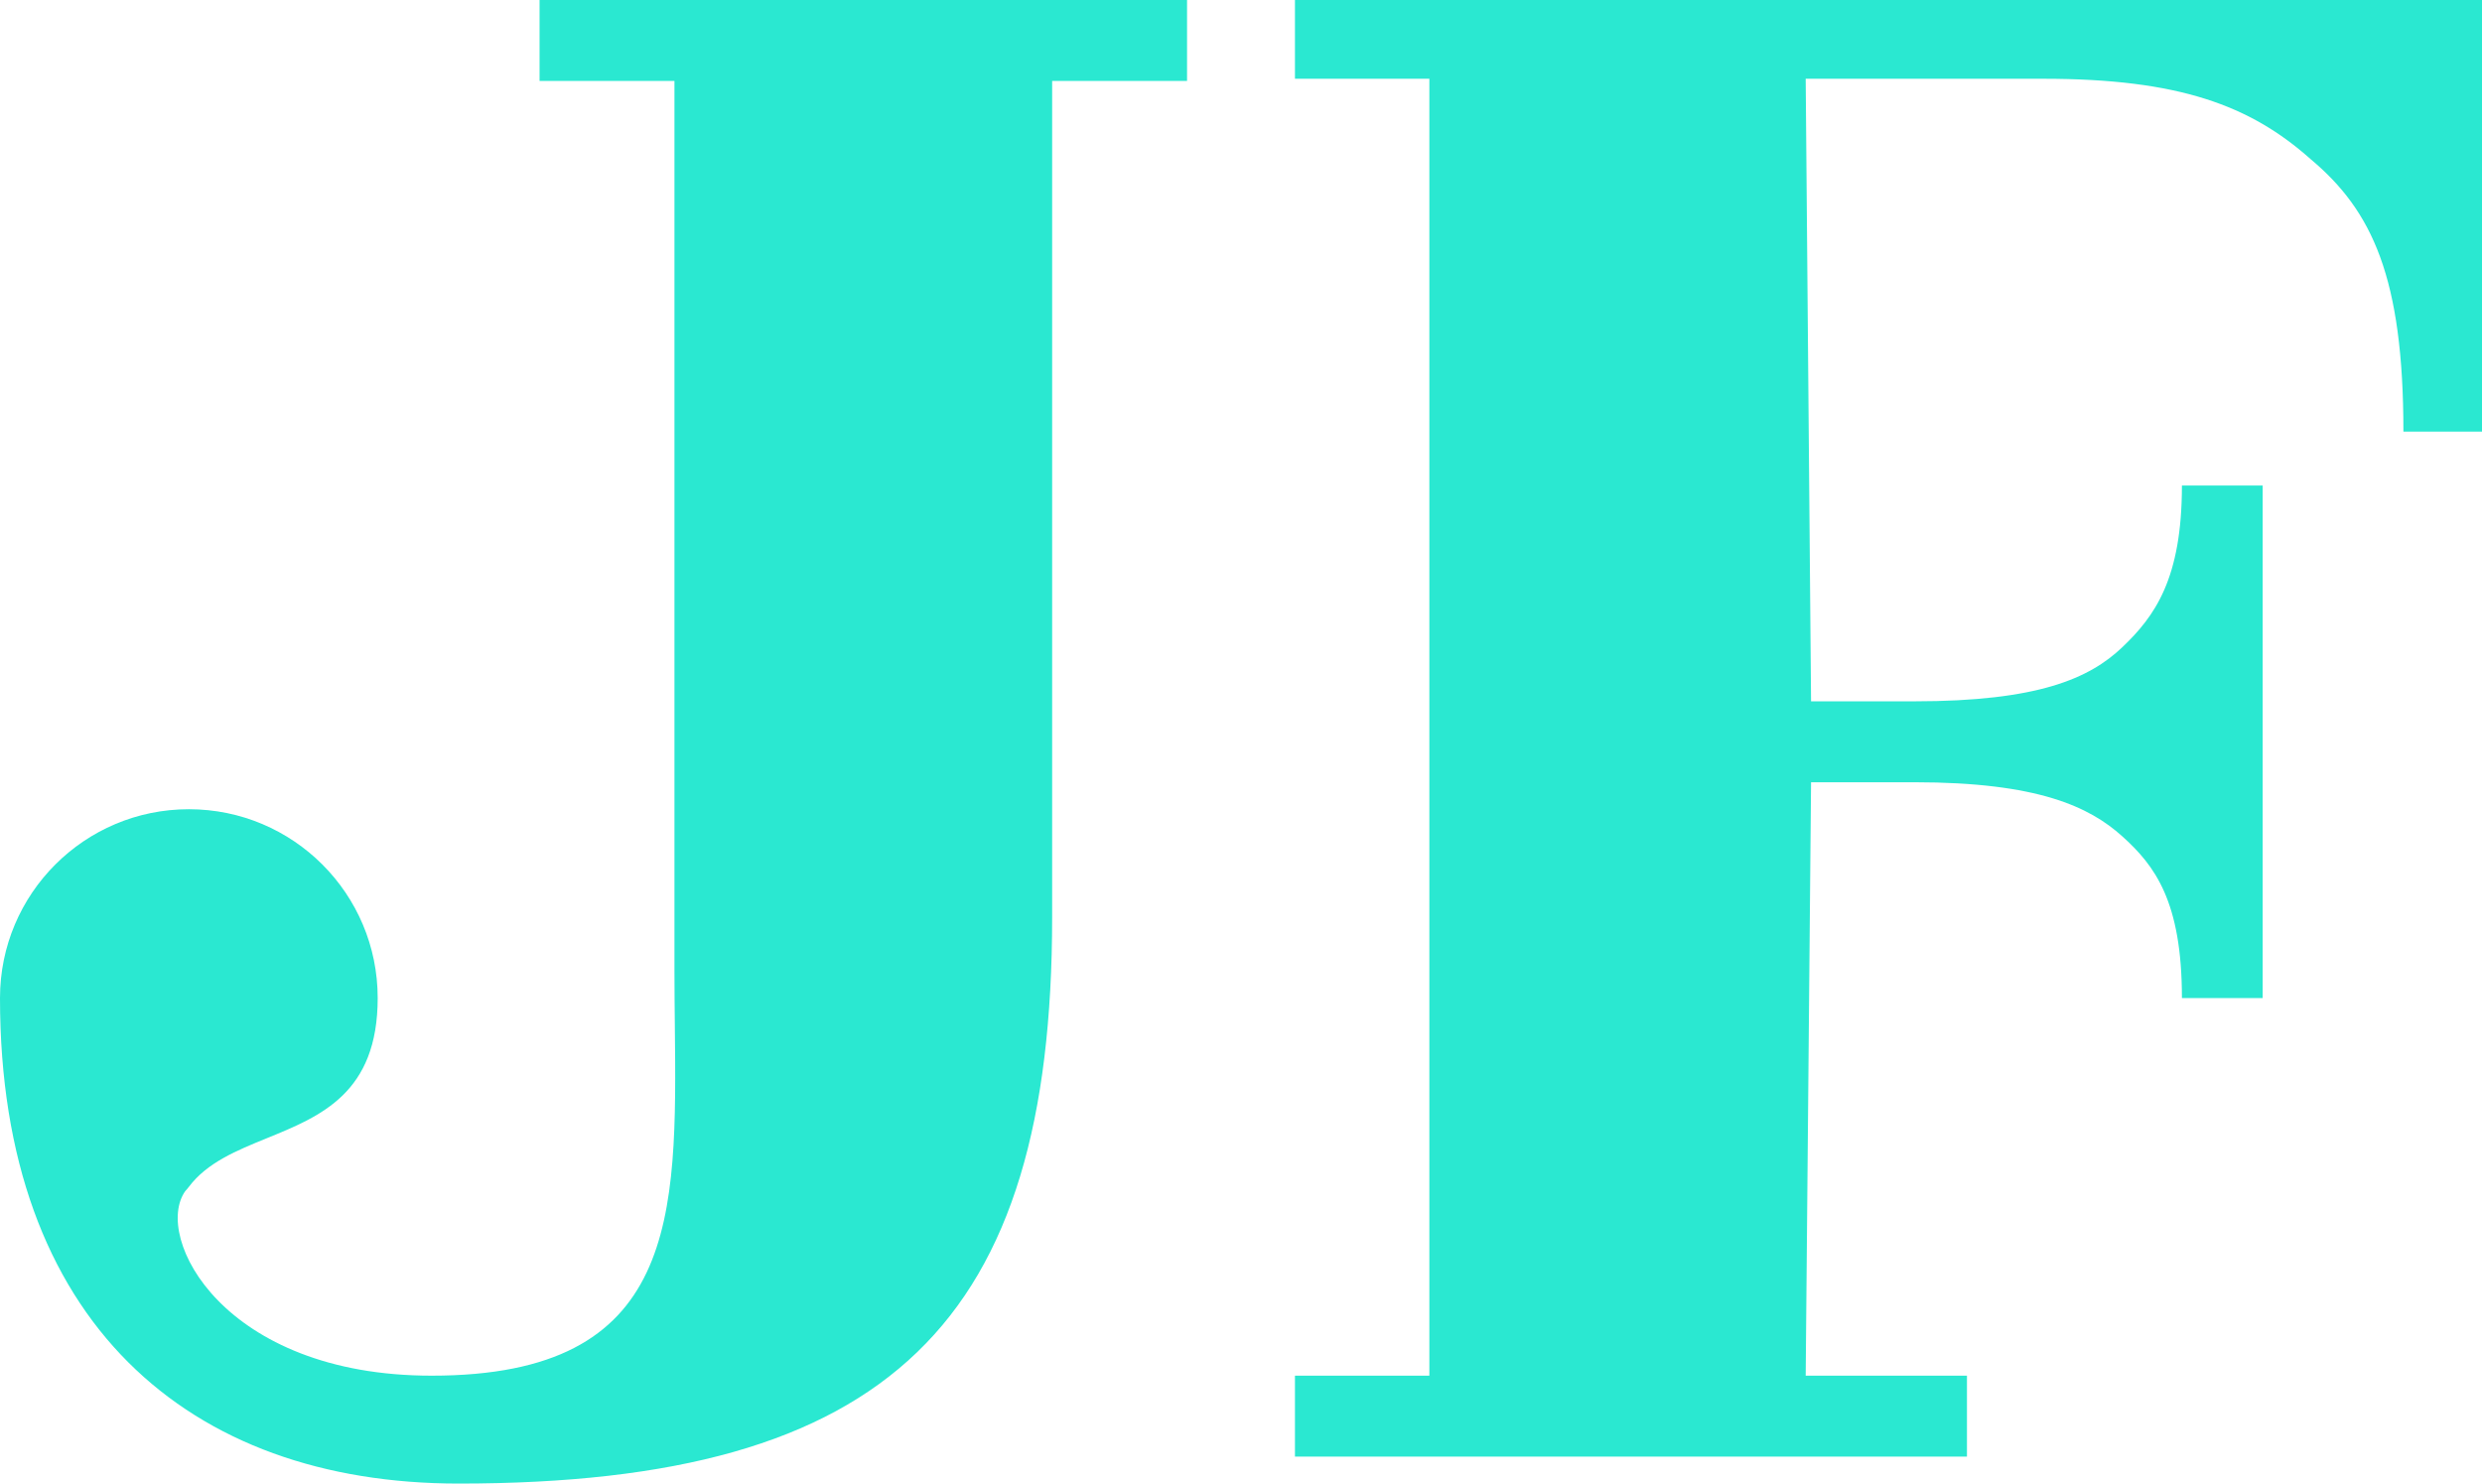
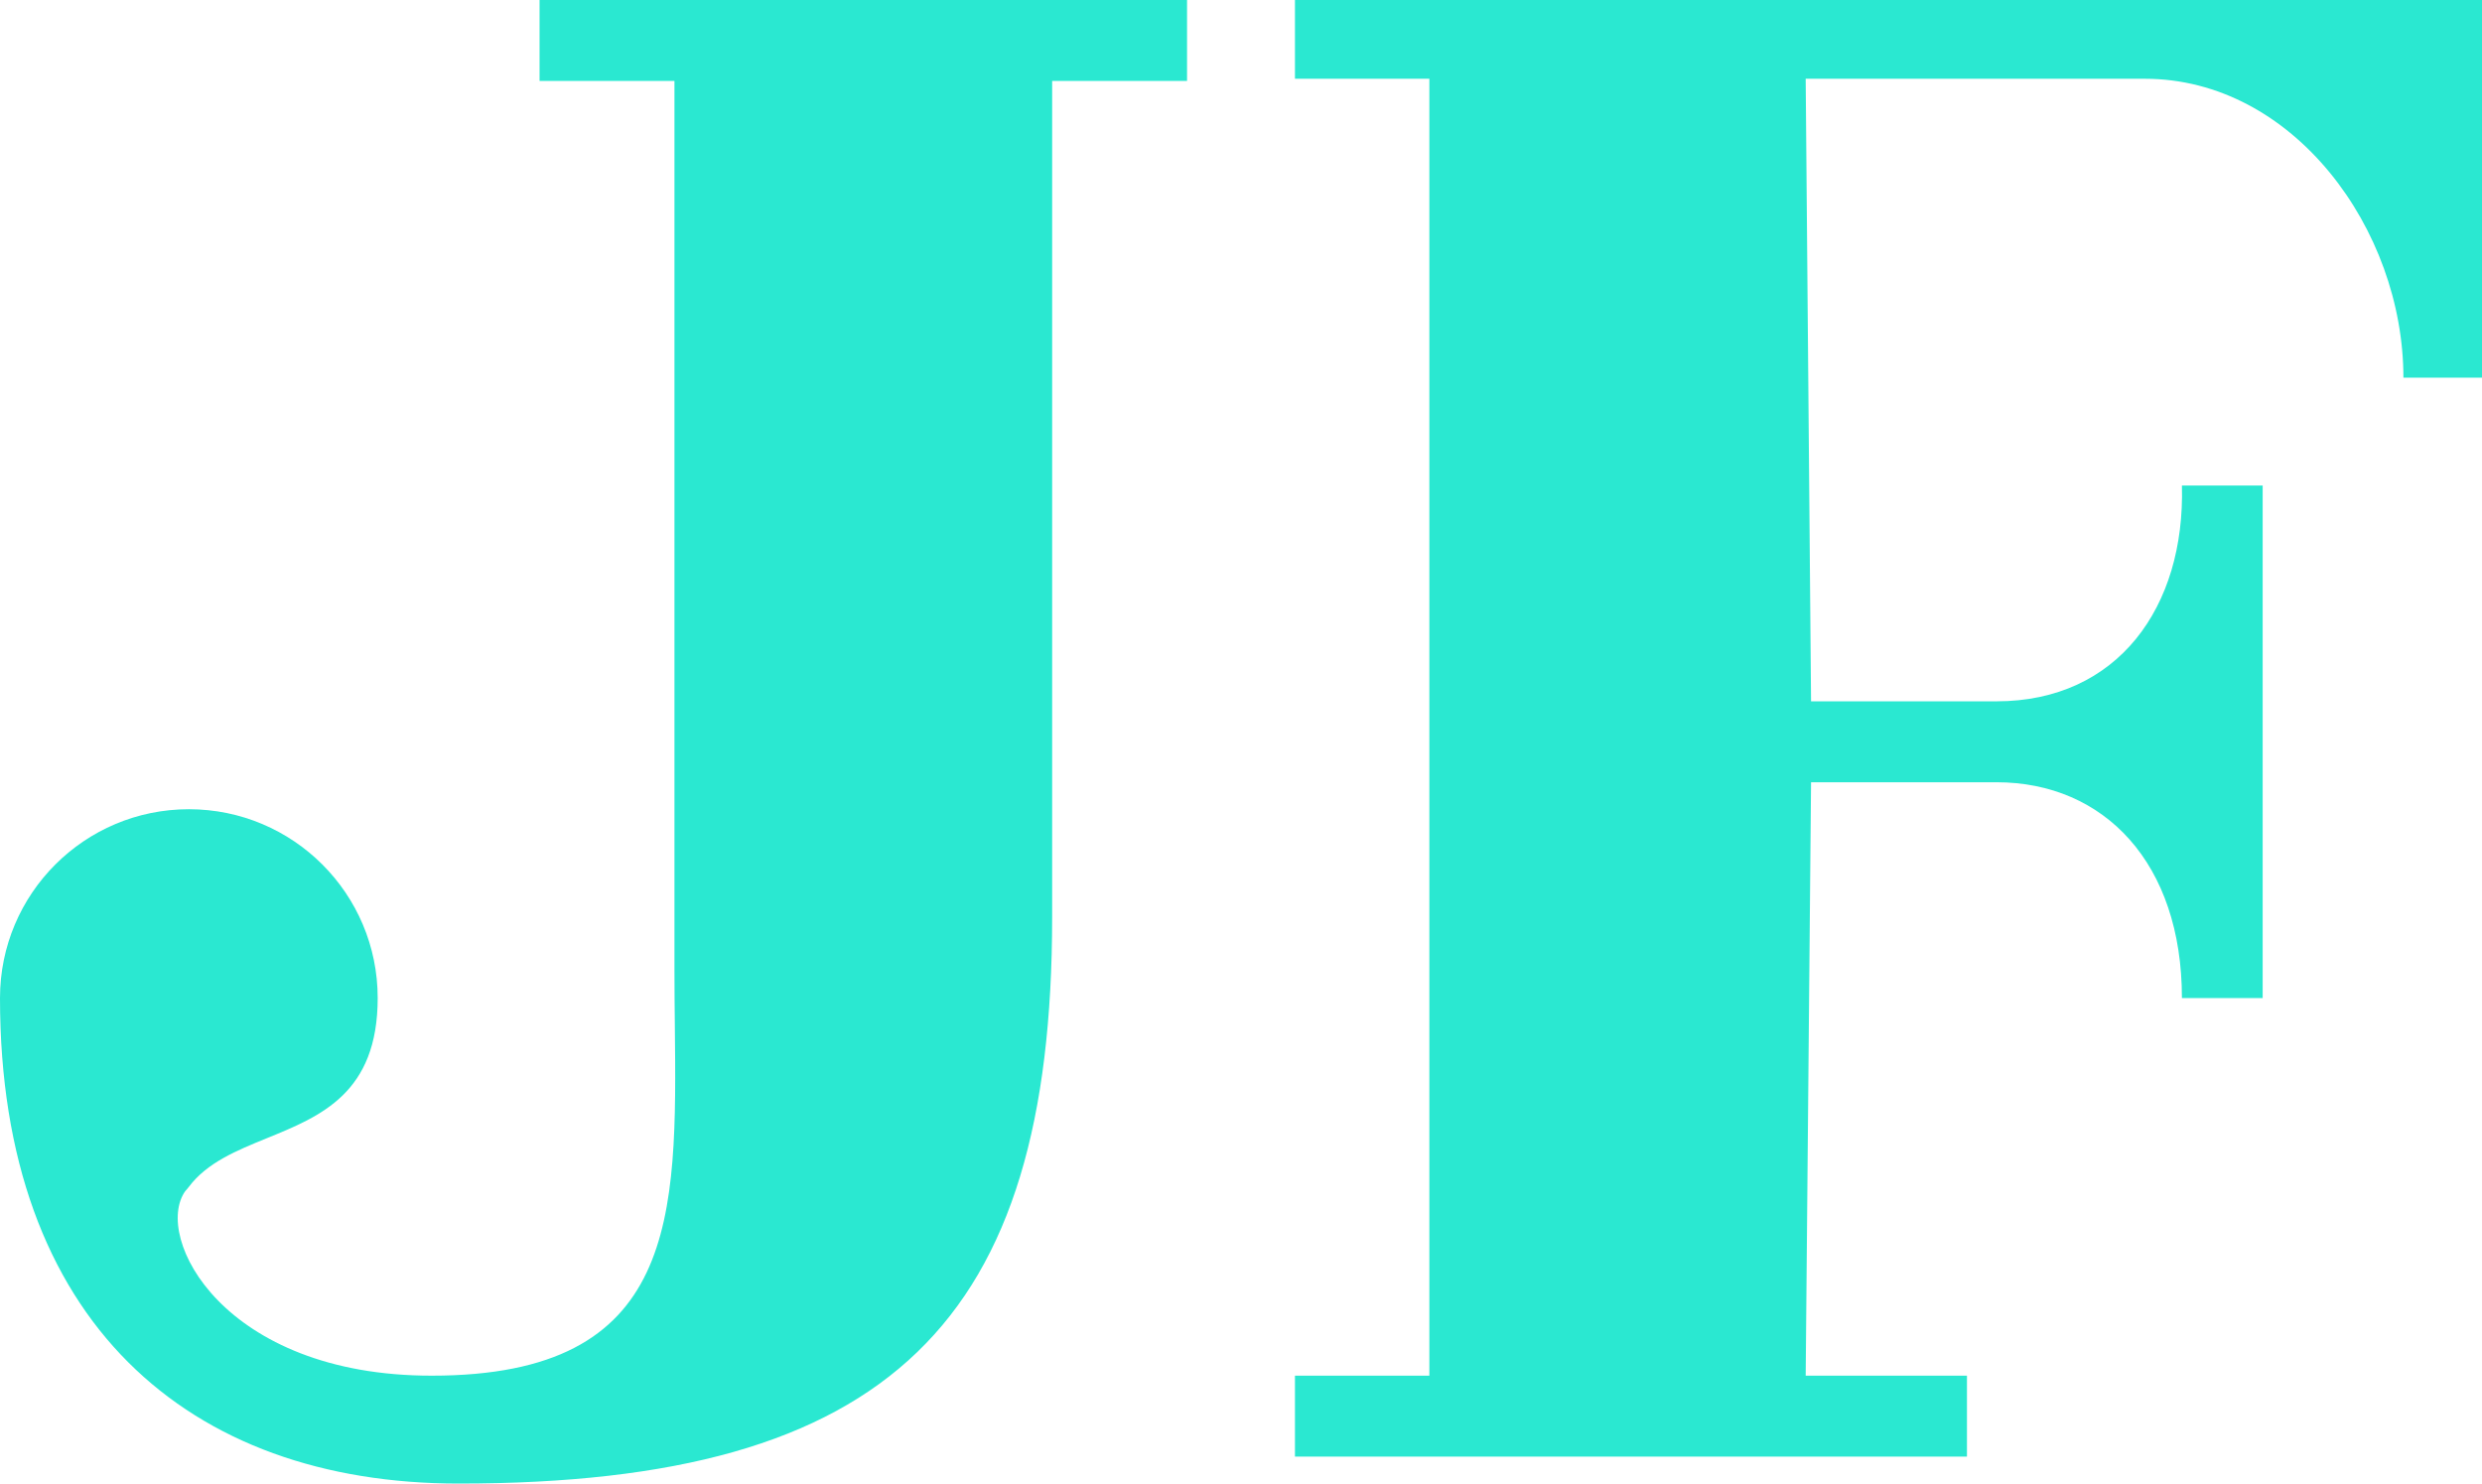
<svg xmlns="http://www.w3.org/2000/svg" xmlns:xlink="http://www.w3.org/1999/xlink" width="368" height="220" viewBox="0 0 368 220" version="1.1">
  <g id="Canvas" transform="matrix(4 0 0 4 -5736 -216)">
    <g id="Logo">
      <use xlink:href="#path0_fill" transform="translate(1434 54)" fill="#2AE8D1" />
    </g>
  </g>
  <defs>
-     <path id="path0_fill" fill-rule="evenodd" d="M 20 3L 25 3L 25 36C 25 36.677 25.007 37.347 25.014 38.005L 25.014 38.007C 25.09 45.135 25.153 51 16 51C 8.261 51 5.669 45.853 6.866 44.159C 6.912 44.11 6.957 44.057 7 44C 7.674 43.101 8.769 42.654 9.895 42.195C 11.899 41.378 14 40.522 14 37C 14 33.134 10.866 30 7 30C 3.134 30 0 33.134 0 37C 0 49 7 55 17 55C 33 55 39 49 39 34L 39 3L 44 3L 44 0L 20 0L 20 3ZM 92 16L 92 0L 48 0L 48 2.92L 52.982 2.92L 52.982 51L 48 51L 48 54L 72.909 54L 72.909 51L 66.931 51L 67.13 29L 70.957 29C 75.548 29 77.449 29.912 78.661 31C 79.872 32.088 80.877 33.416 80.877 37L 83.87 37L 83.87 18L 80.877 18C 80.877 21.456 79.872 22.848 78.661 24C 77.449 25.152 75.548 26 70.957 26L 67.13 26L 66.931 2.92L 75.739 2.92C 80.777 2.92 83.412 3.912 85.643 5.896C 87.939 7.816 89.087 10.304 89.087 16L 92 16Z" />
+     <path id="path0_fill" fill-rule="evenodd" d="M 20 3L 25 3L 25 36C 25 36.677 25.007 37.347 25.014 38.005L 25.014 38.007C 25.09 45.135 25.153 51 16 51C 8.261 51 5.669 45.853 6.866 44.159C 6.912 44.11 6.957 44.057 7 44C 7.674 43.101 8.769 42.654 9.895 42.195C 11.899 41.378 14 40.522 14 37C 14 33.134 10.866 30 7 30C 3.134 30 0 33.134 0 37C 0 49 7 55 17 55C 33 55 39 49 39 34L 39 3L 44 3L 44 0L 20 0L 20 3ZM 92 14L 92 0L 48 0L 48 2.92L 52.982 2.92L 52.982 51L 48 51L 48 54L 72.909 54L 72.909 51L 66.931 51L 67.13 29L 74 29C 78 29 80.877 32 80.877 37L 83.87 37L 83.87 18L 80.877 18C 81 22.5 78.5 26 74 26L 67.13 26L 66.931 2.92L 79.5 2.92C 85 2.92 89.087 8.5 89.087 14L 92 14Z" />
  </defs>
</svg>
